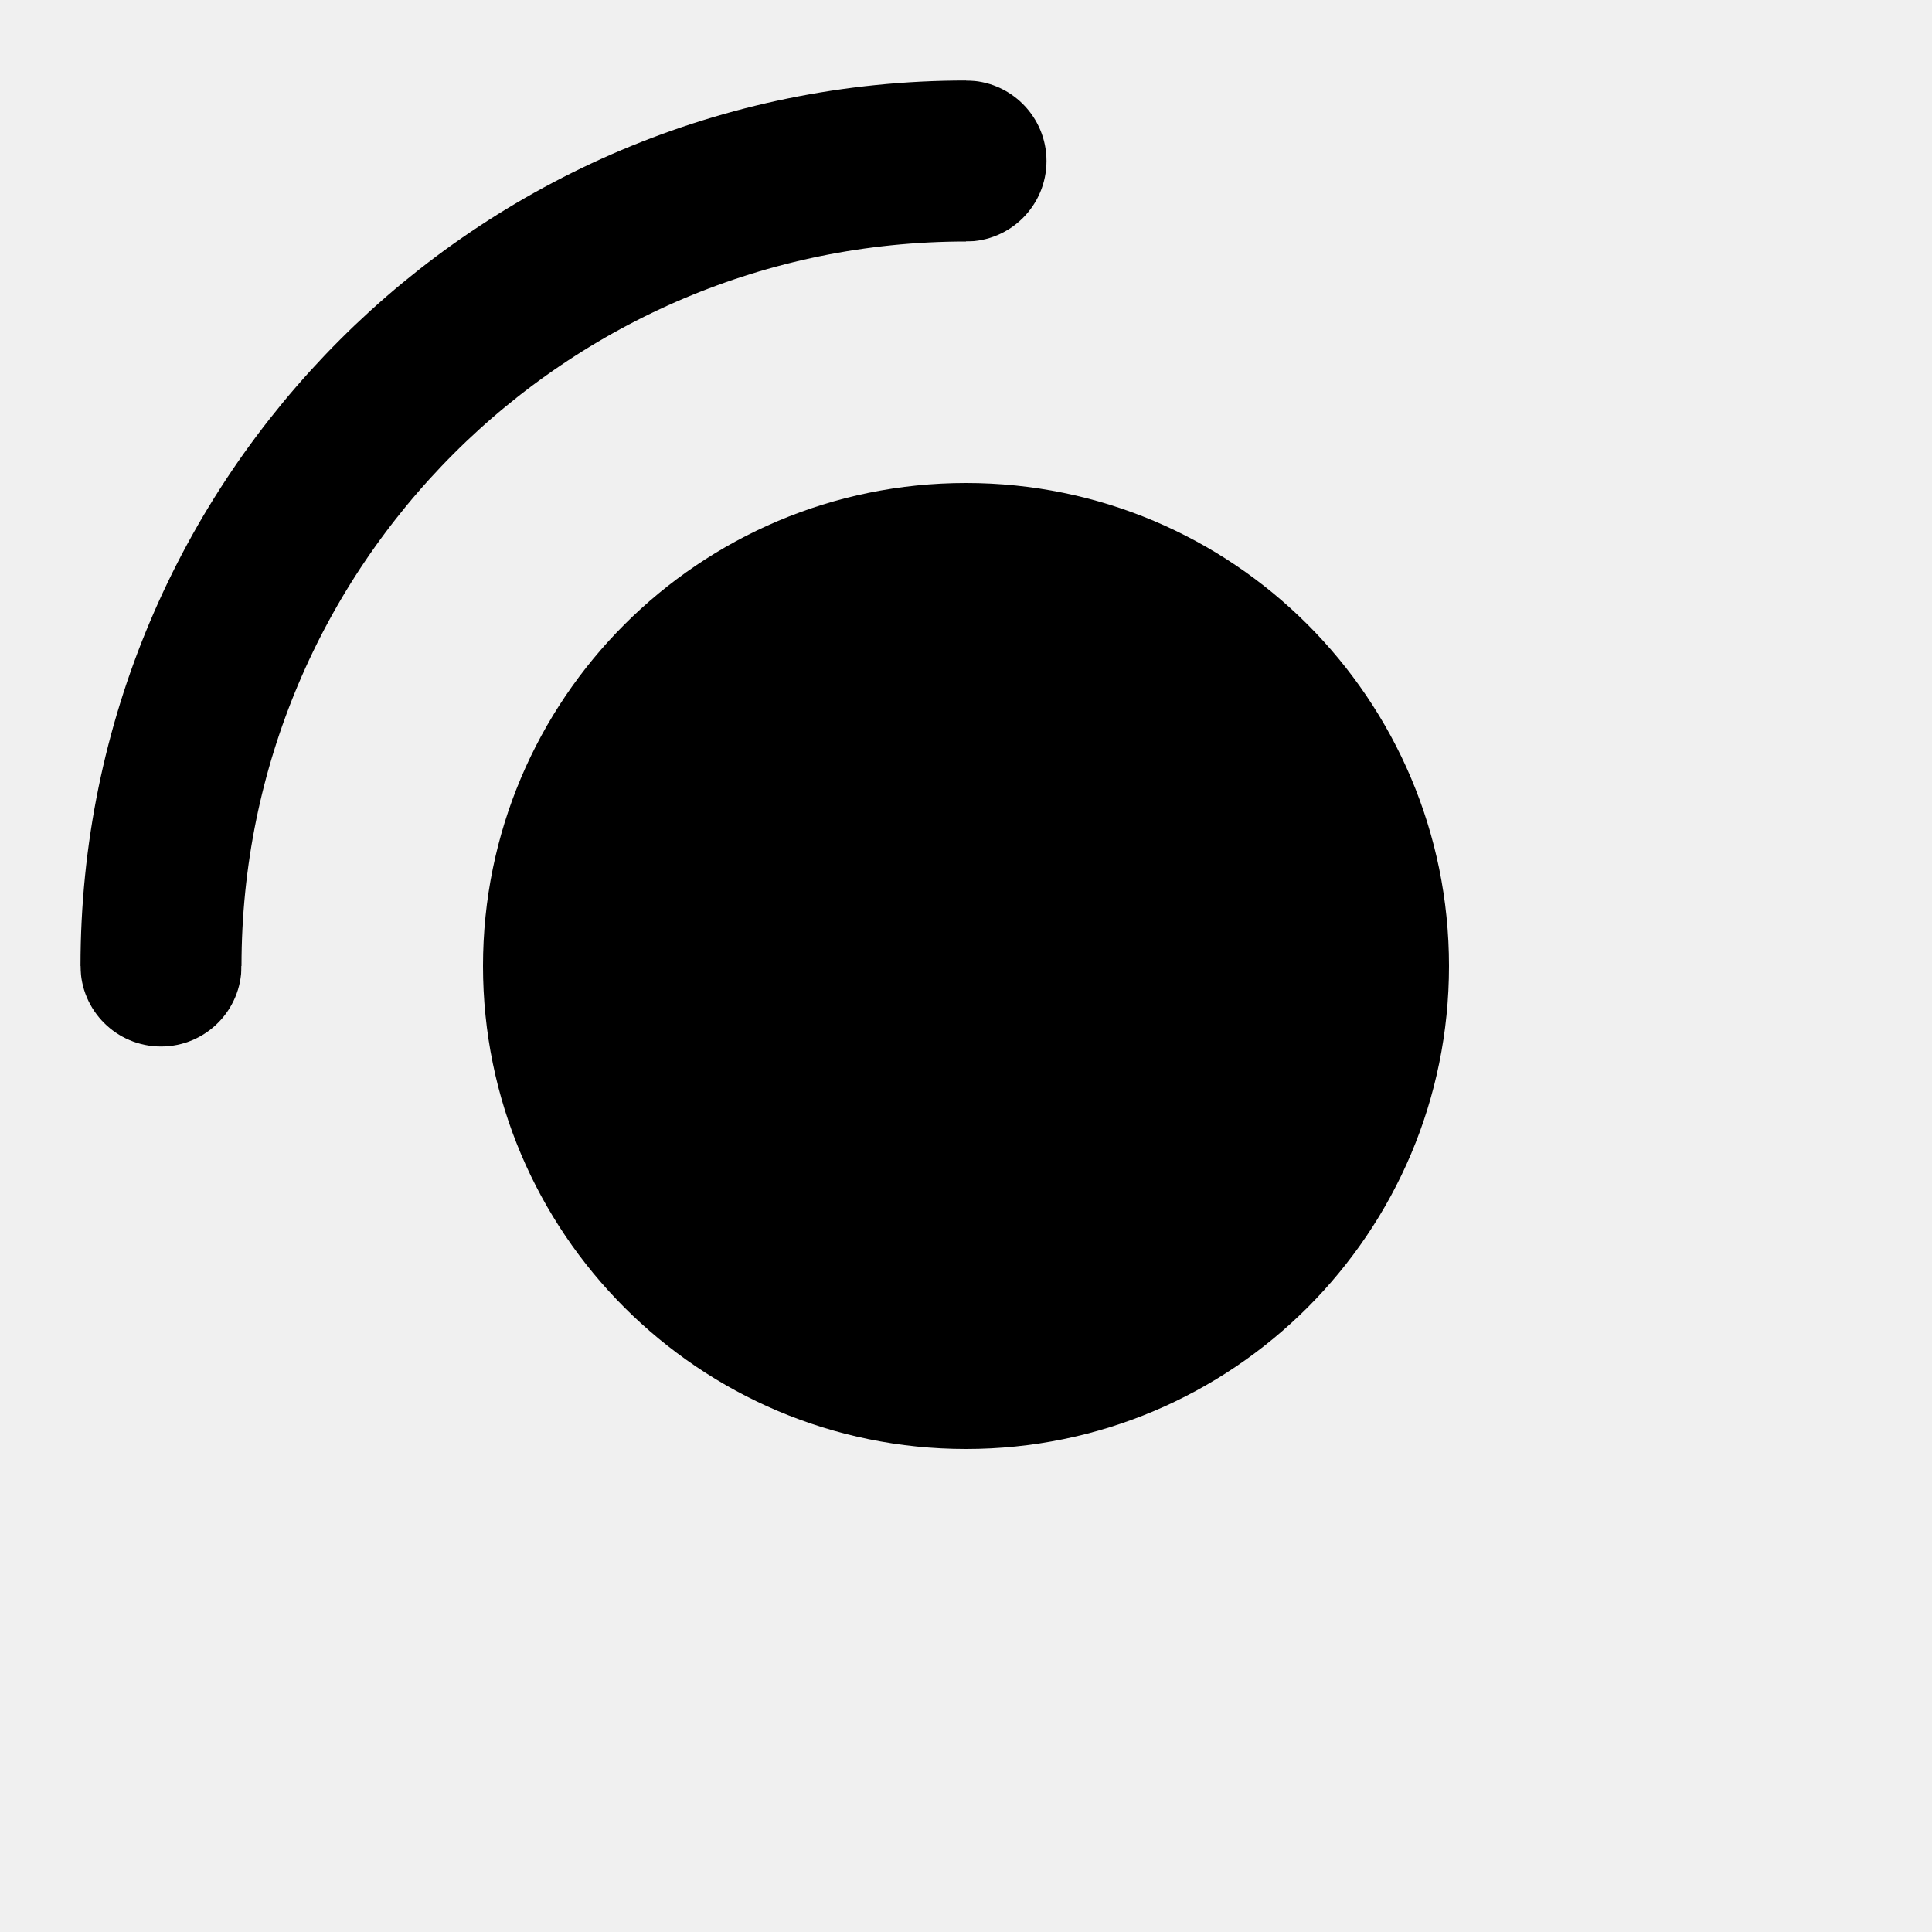
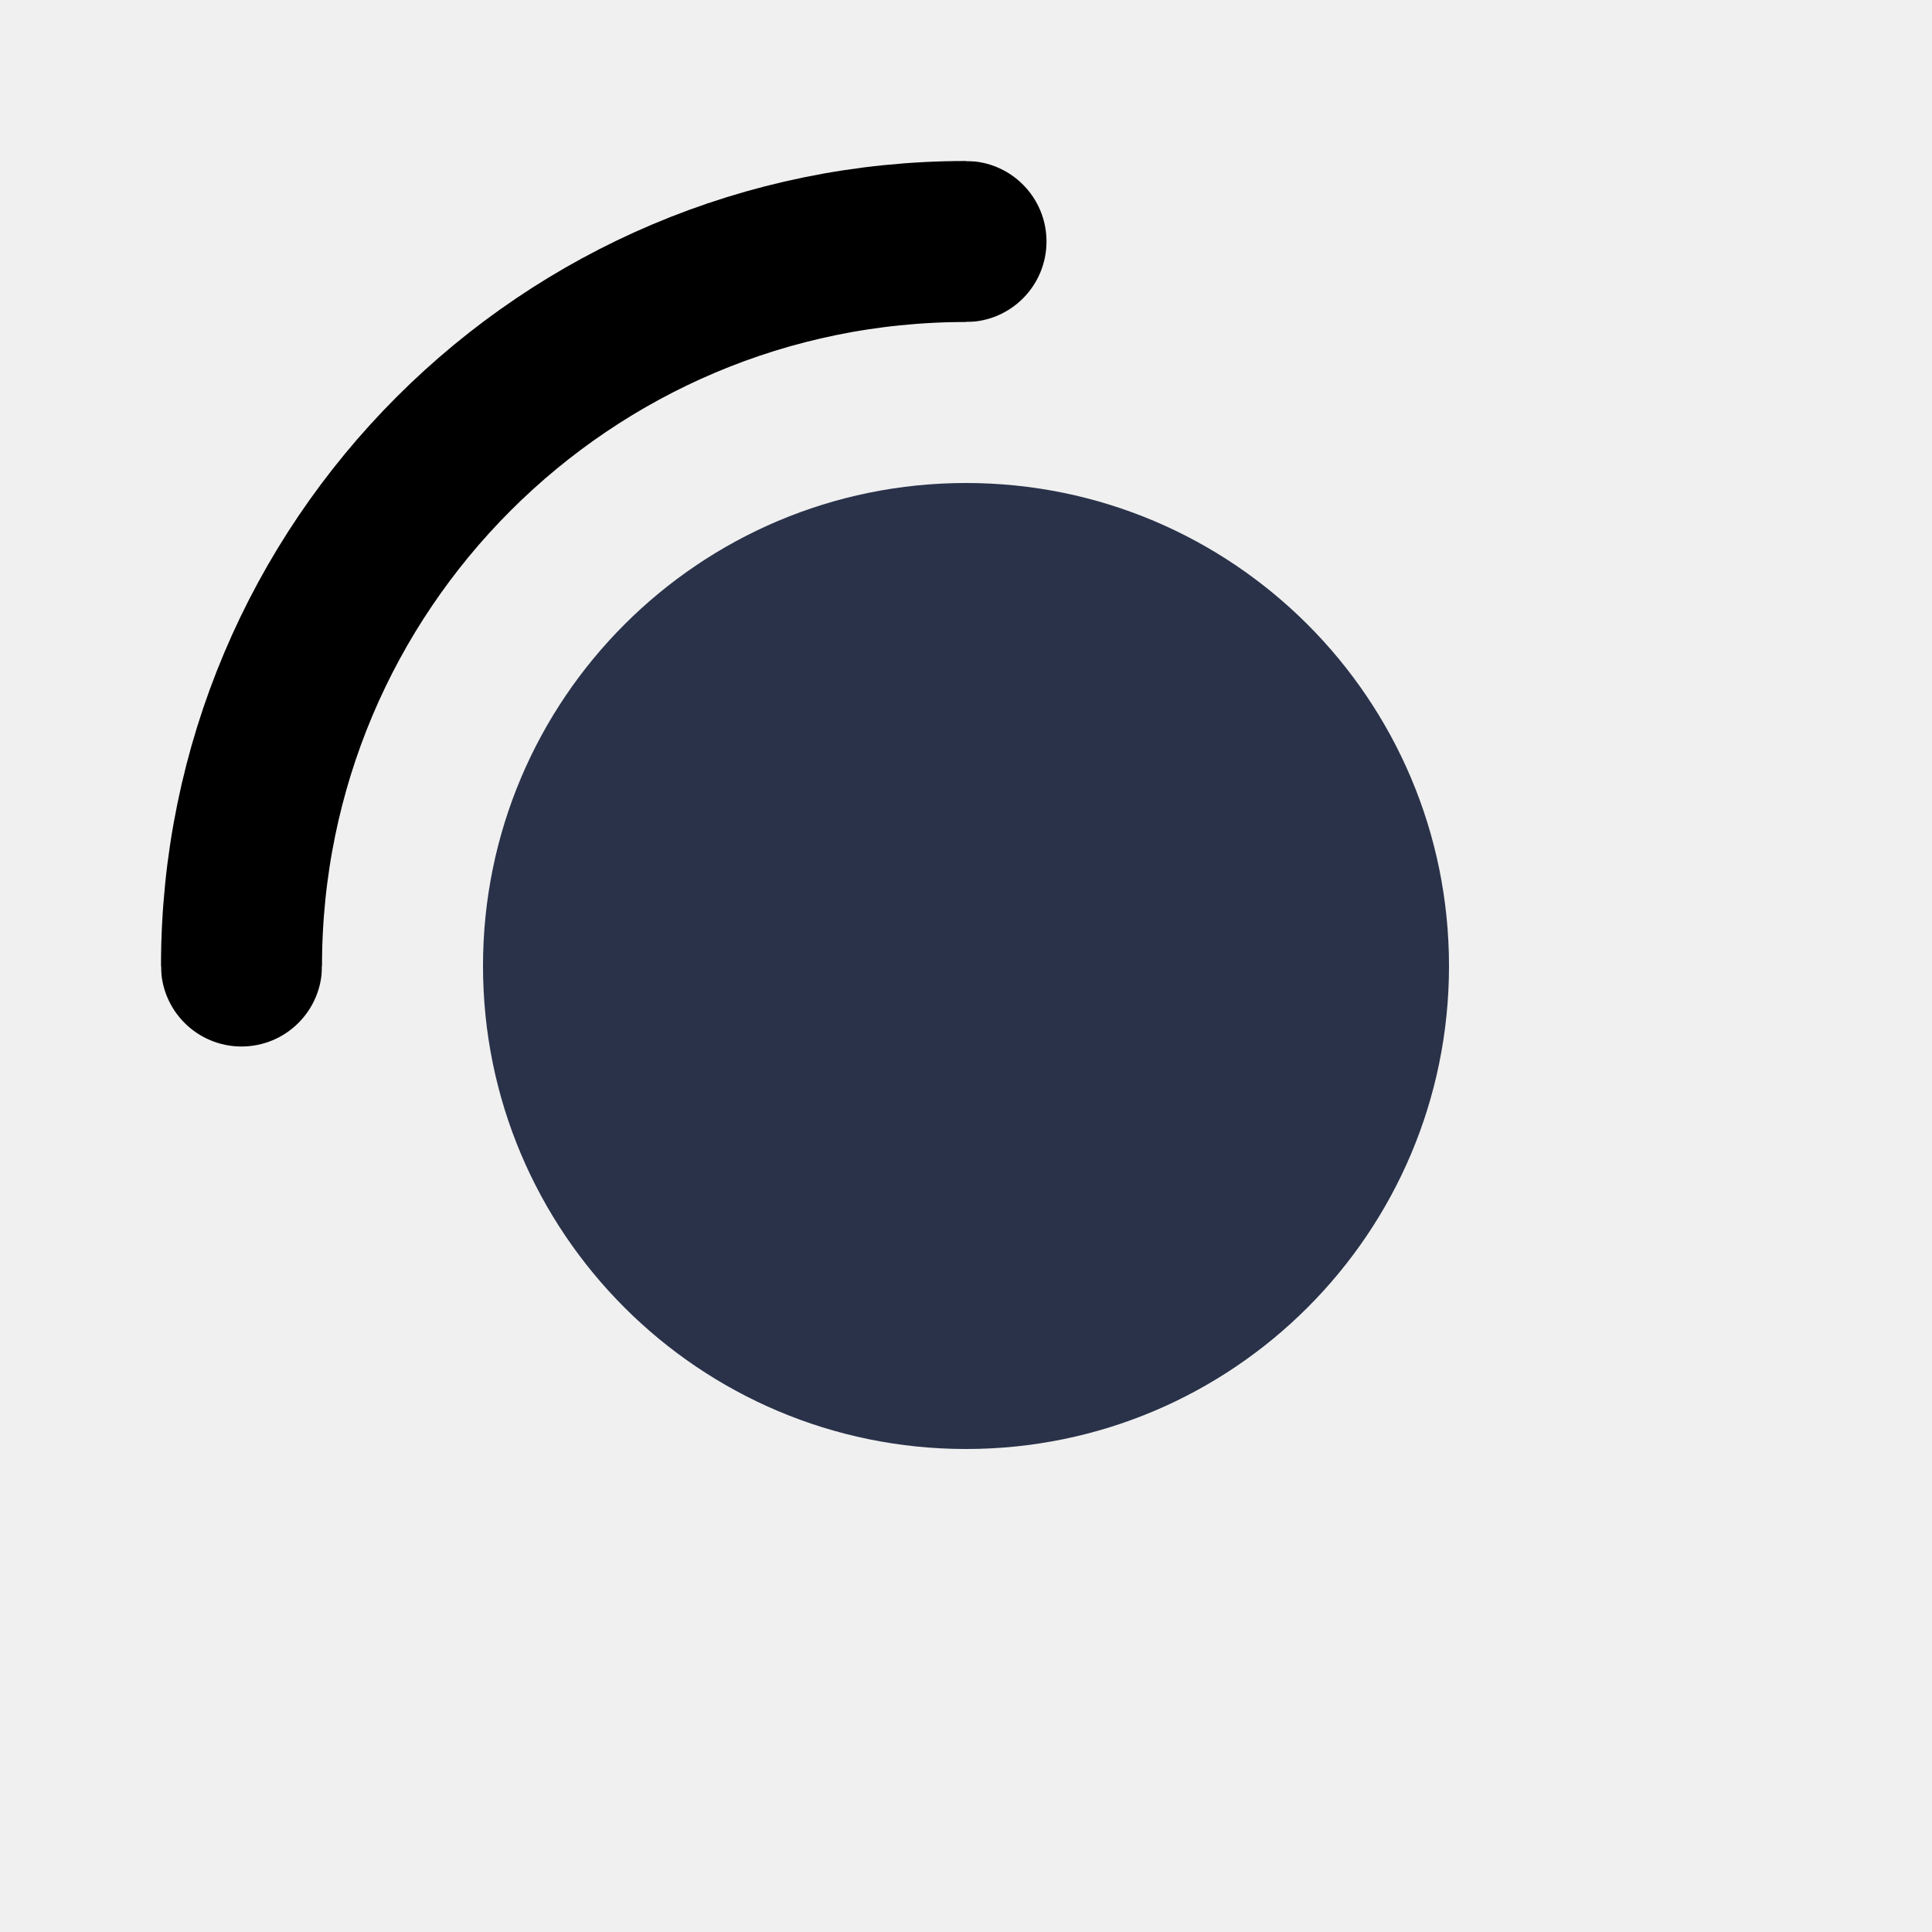
<svg xmlns="http://www.w3.org/2000/svg" viewBox="0 0 24 24">
  <mask id="mask">
-     <circle cx="12" cy="12" r="10" fill="black" stroke="black" stroke-width="2" />
+     <circle cx="12" cy="12" r="9" fill="black" stroke="black" stroke-width="2" />
    <rect width="12" height="12" fill="white" stroke-width="0" />
-     <circle cx="2" cy="12" r="1" fill="white" stroke-width="0" />
-     <circle cx="12" cy="2" r="1" fill="white" stroke-width="0" />
+     <circle cx="3" cy="12" r="1" fill="white" stroke-width="0" />
+     <circle cx="12" cy="3" r="1" fill="white" stroke-width="0" />
  </mask>
-   <circle cx="12" cy="12" r="6" stroke="none" />
-   <circle id="track" cx="12" cy="12" r="10" stroke-width="2" stroke-linecap="round" stroke-linejoin="round" fill="none" />
-   <circle cx="12" cy="12" r="10" stroke="currentColor" stroke-width="2" stroke-linecap="round" stroke-linejoin="round" fill="none" mask="url(#mask)" />
+   <circle id="dot" cx="12" cy="12" r="6" fill="#293249" stroke="none" />
+   <circle cx="12" cy="12" r="9" stroke="currentColor" stroke-width="2" stroke-linecap="round" stroke-linejoin="round" fill="none" mask="url(#mask)" />
</svg>
